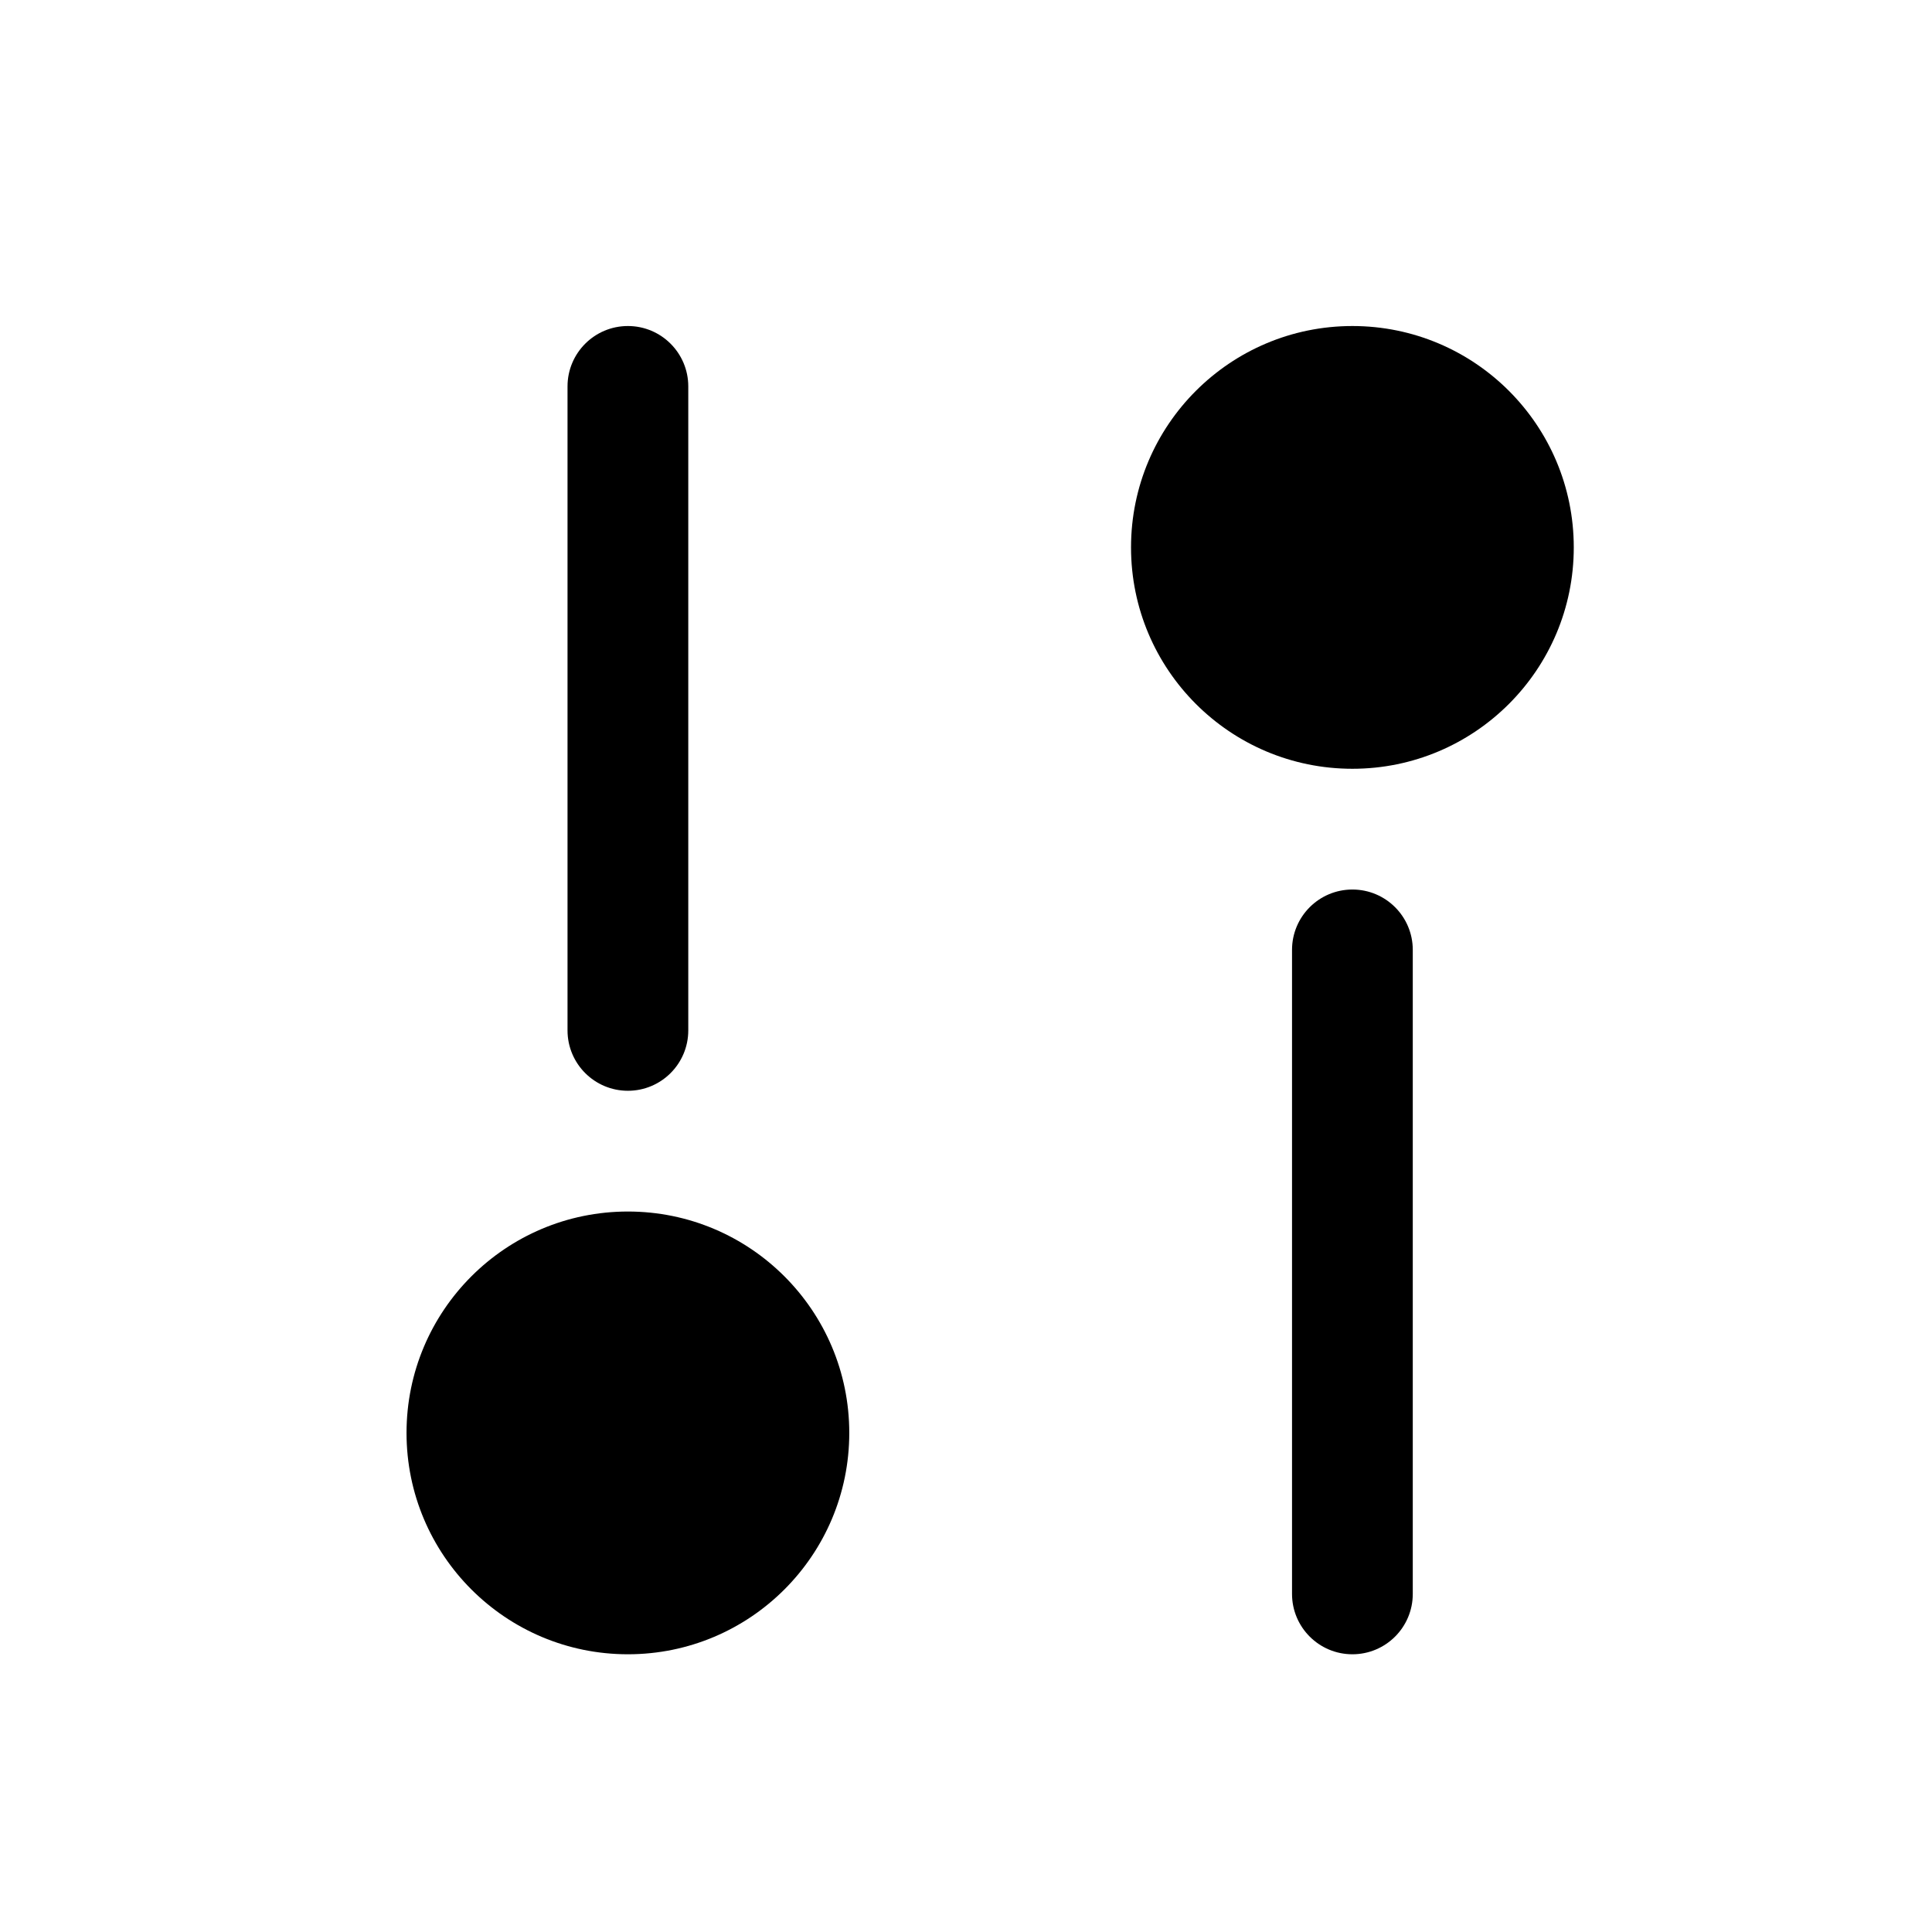
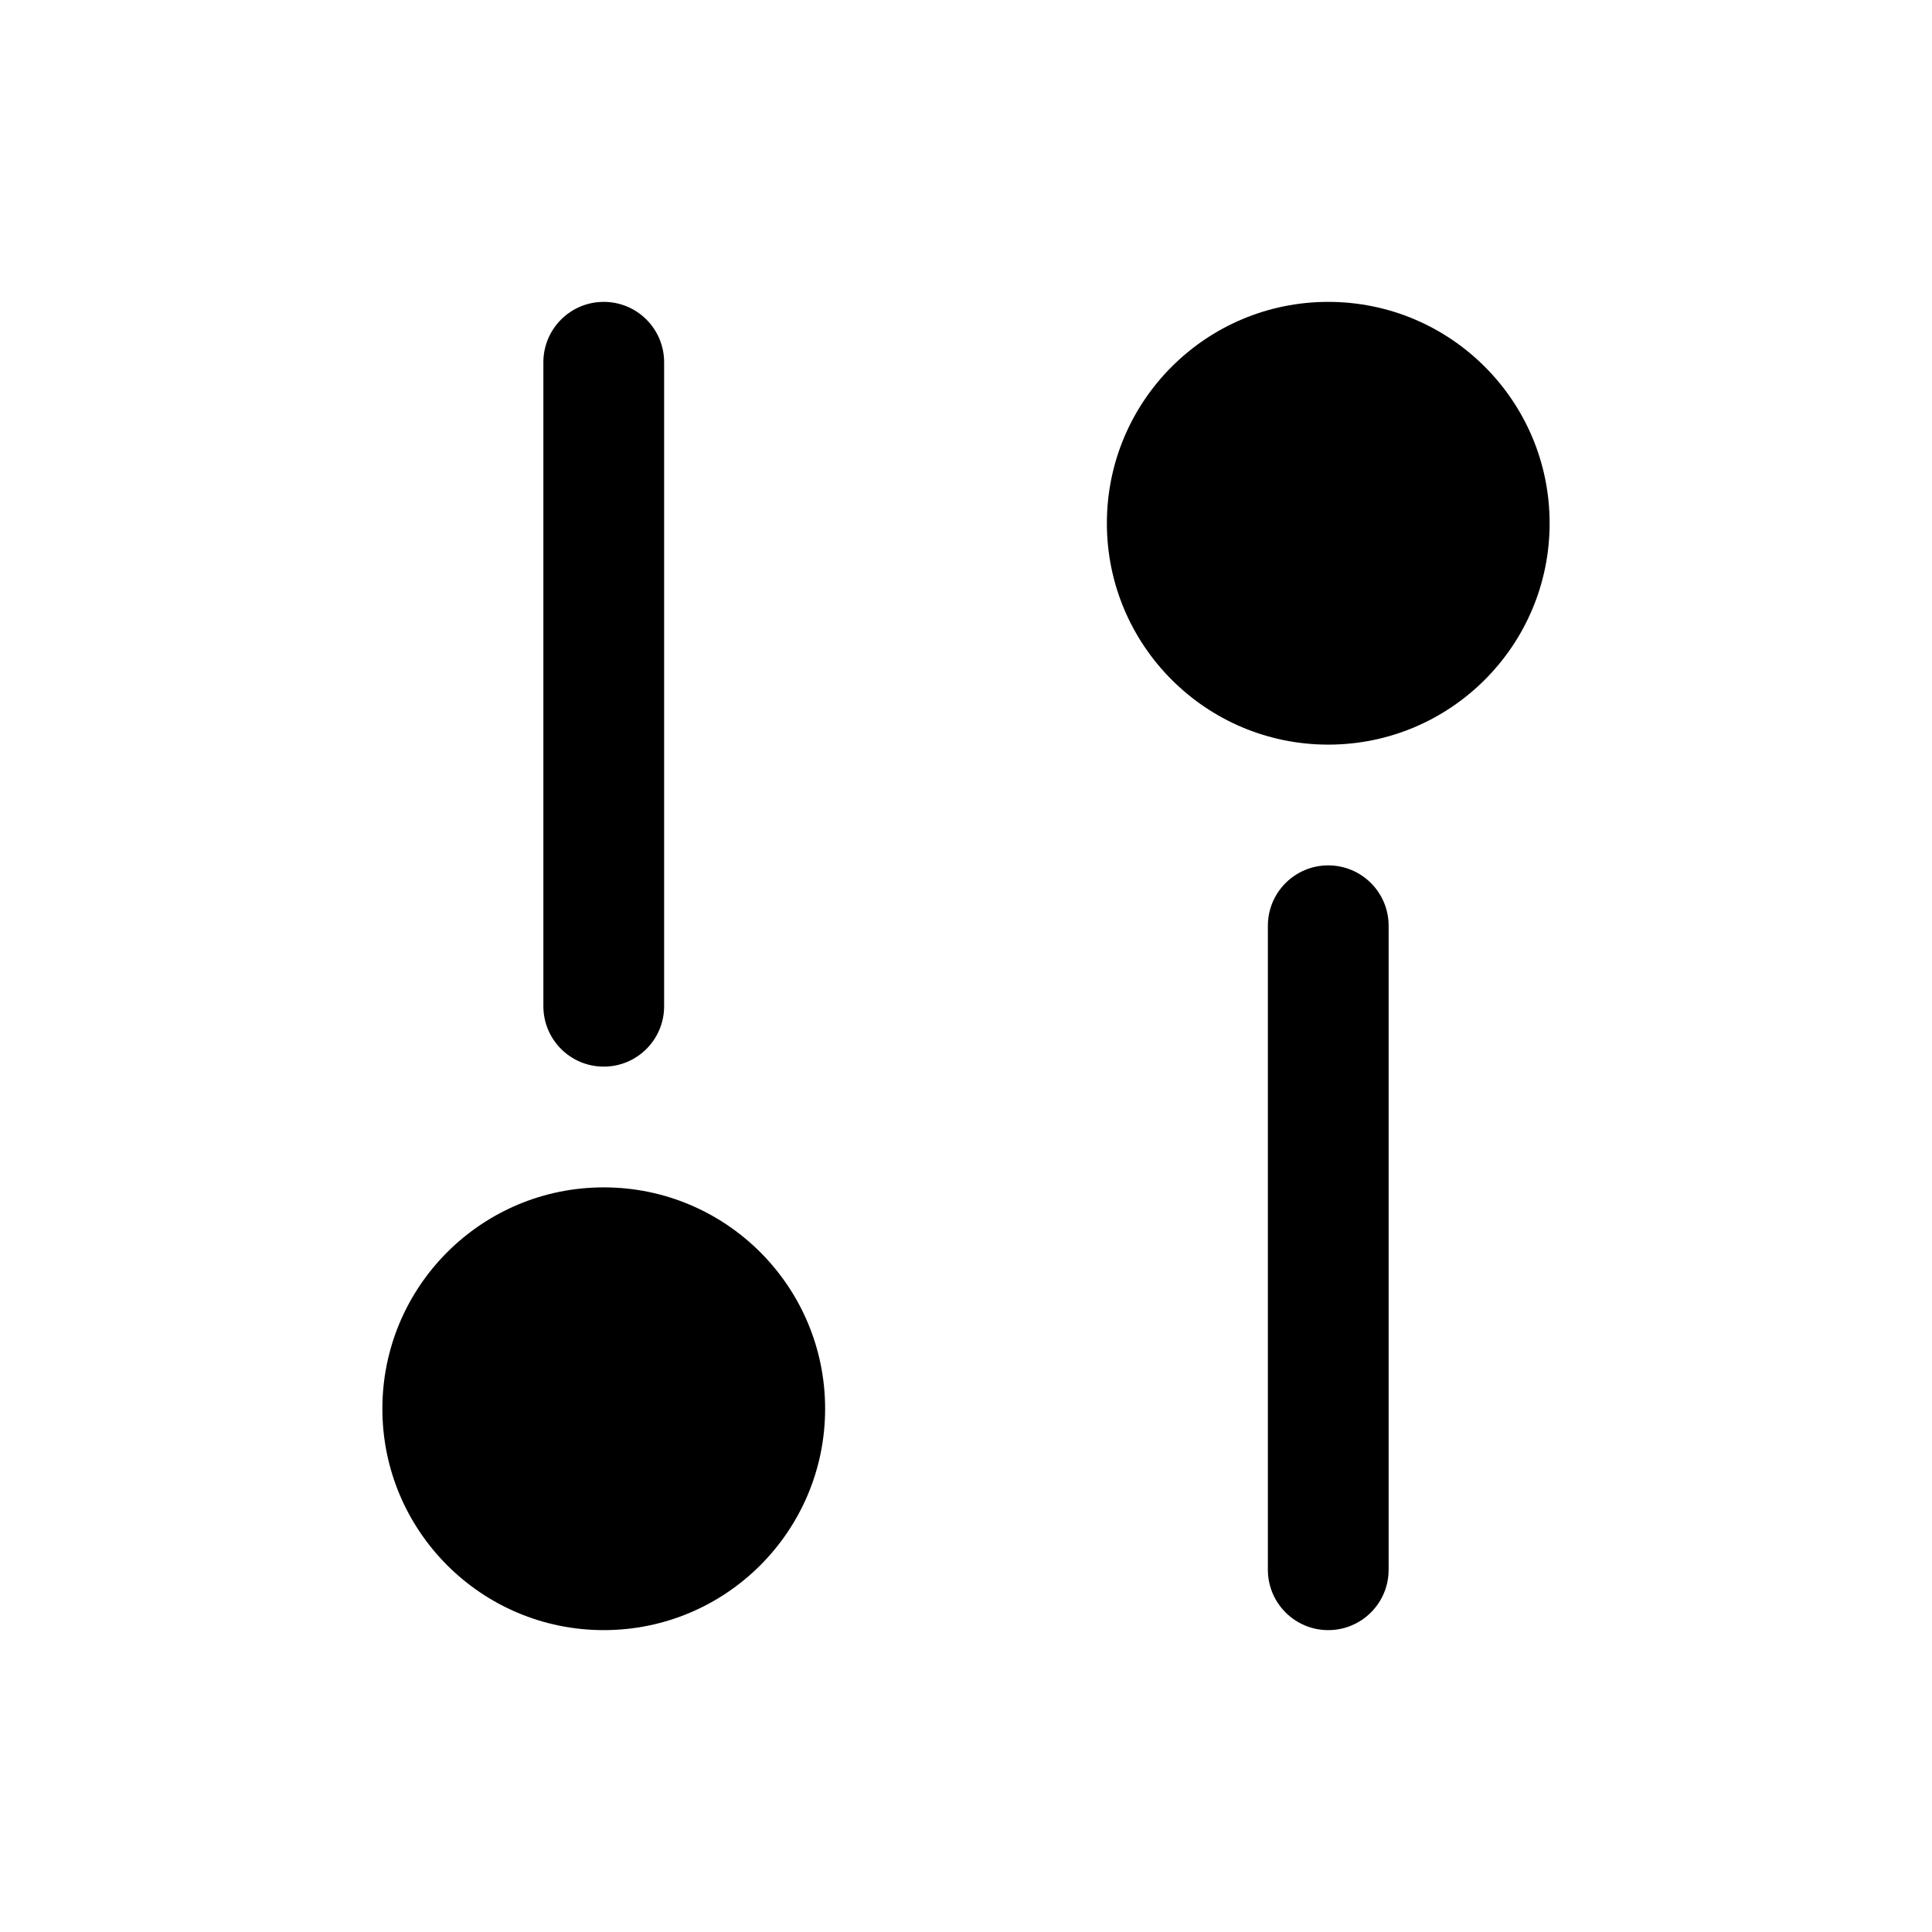
<svg xmlns="http://www.w3.org/2000/svg" fill="none" viewBox="0 0 24 24">
-   <path fill="#000" d="M16.8 8.8a2 2 0 1 0 0-4 2 2 0 0 0 0 4Z" />
-   <path fill="#000" fill-rule="evenodd" d="M16.8 5.55a1.25 1.25 0 1 0 0 2.5 1.25 1.25 0 0 0 0-2.5ZM14.05 6.8a2.75 2.75 0 1 1 5.5 0 2.75 2.75 0 0 1-5.5 0Zm2.75 4.25a.75.75 0 0 1 .75.75v8a.75.75 0 1 1-1.5 0v-8a.75.75 0 0 1 .75-.75Z" clip-rule="evenodd" />
-   <path fill="#000" d="M7.8 19.8a2 2 0 1 0 0-4 2 2 0 0 0 0 4Z" />
-   <path fill="#000" fill-rule="evenodd" d="M7.8 16.55a1.25 1.25 0 1 0 0 2.5 1.25 1.25 0 0 0 0-2.5ZM5.05 17.8a2.75 2.75 0 1 1 5.5 0 2.75 2.75 0 0 1-5.5 0ZM7.8 4.05a.75.75 0 0 1 .75.75v8a.75.75 0 1 1-1.5 0v-8a.75.75 0 0 1 .75-.75Z" clip-rule="evenodd" />
+   <path fill="#000" d="M16.5 8.5a2 2 0 1 0 0-4 2 2 0 0 0 0 4Z" />
+   <path fill="#000" fill-rule="evenodd" d="M16.5 5.25a1.25 1.25 0 1 0 0 2.5 1.25 1.25 0 0 0 0-2.5ZM13.75 6.5a2.75 2.75 0 1 1 5.5 0 2.75 2.75 0 0 1-5.5 0Zm2.75 4.25a.75.75 0 0 1 .75.75v8a.75.75 0 0 1-1.5 0v-8a.75.75 0 0 1 .75-.75Z" clip-rule="evenodd" />
+   <path fill="#000" d="M7.5 19.5a2 2 0 1 0 0-4 2 2 0 0 0 0 4Z" />
+   <path fill="#000" fill-rule="evenodd" d="M7.5 16.25a1.25 1.25 0 1 0 0 2.5 1.25 1.25 0 0 0 0-2.5ZM4.75 17.5a2.75 2.75 0 1 1 5.5 0 2.75 2.75 0 0 1-5.5 0ZM7.5 3.75a.75.75 0 0 1 .75.75v8a.75.75 0 0 1-1.5 0v-8a.75.75 0 0 1 .75-.75Z" clip-rule="evenodd" />
</svg>
